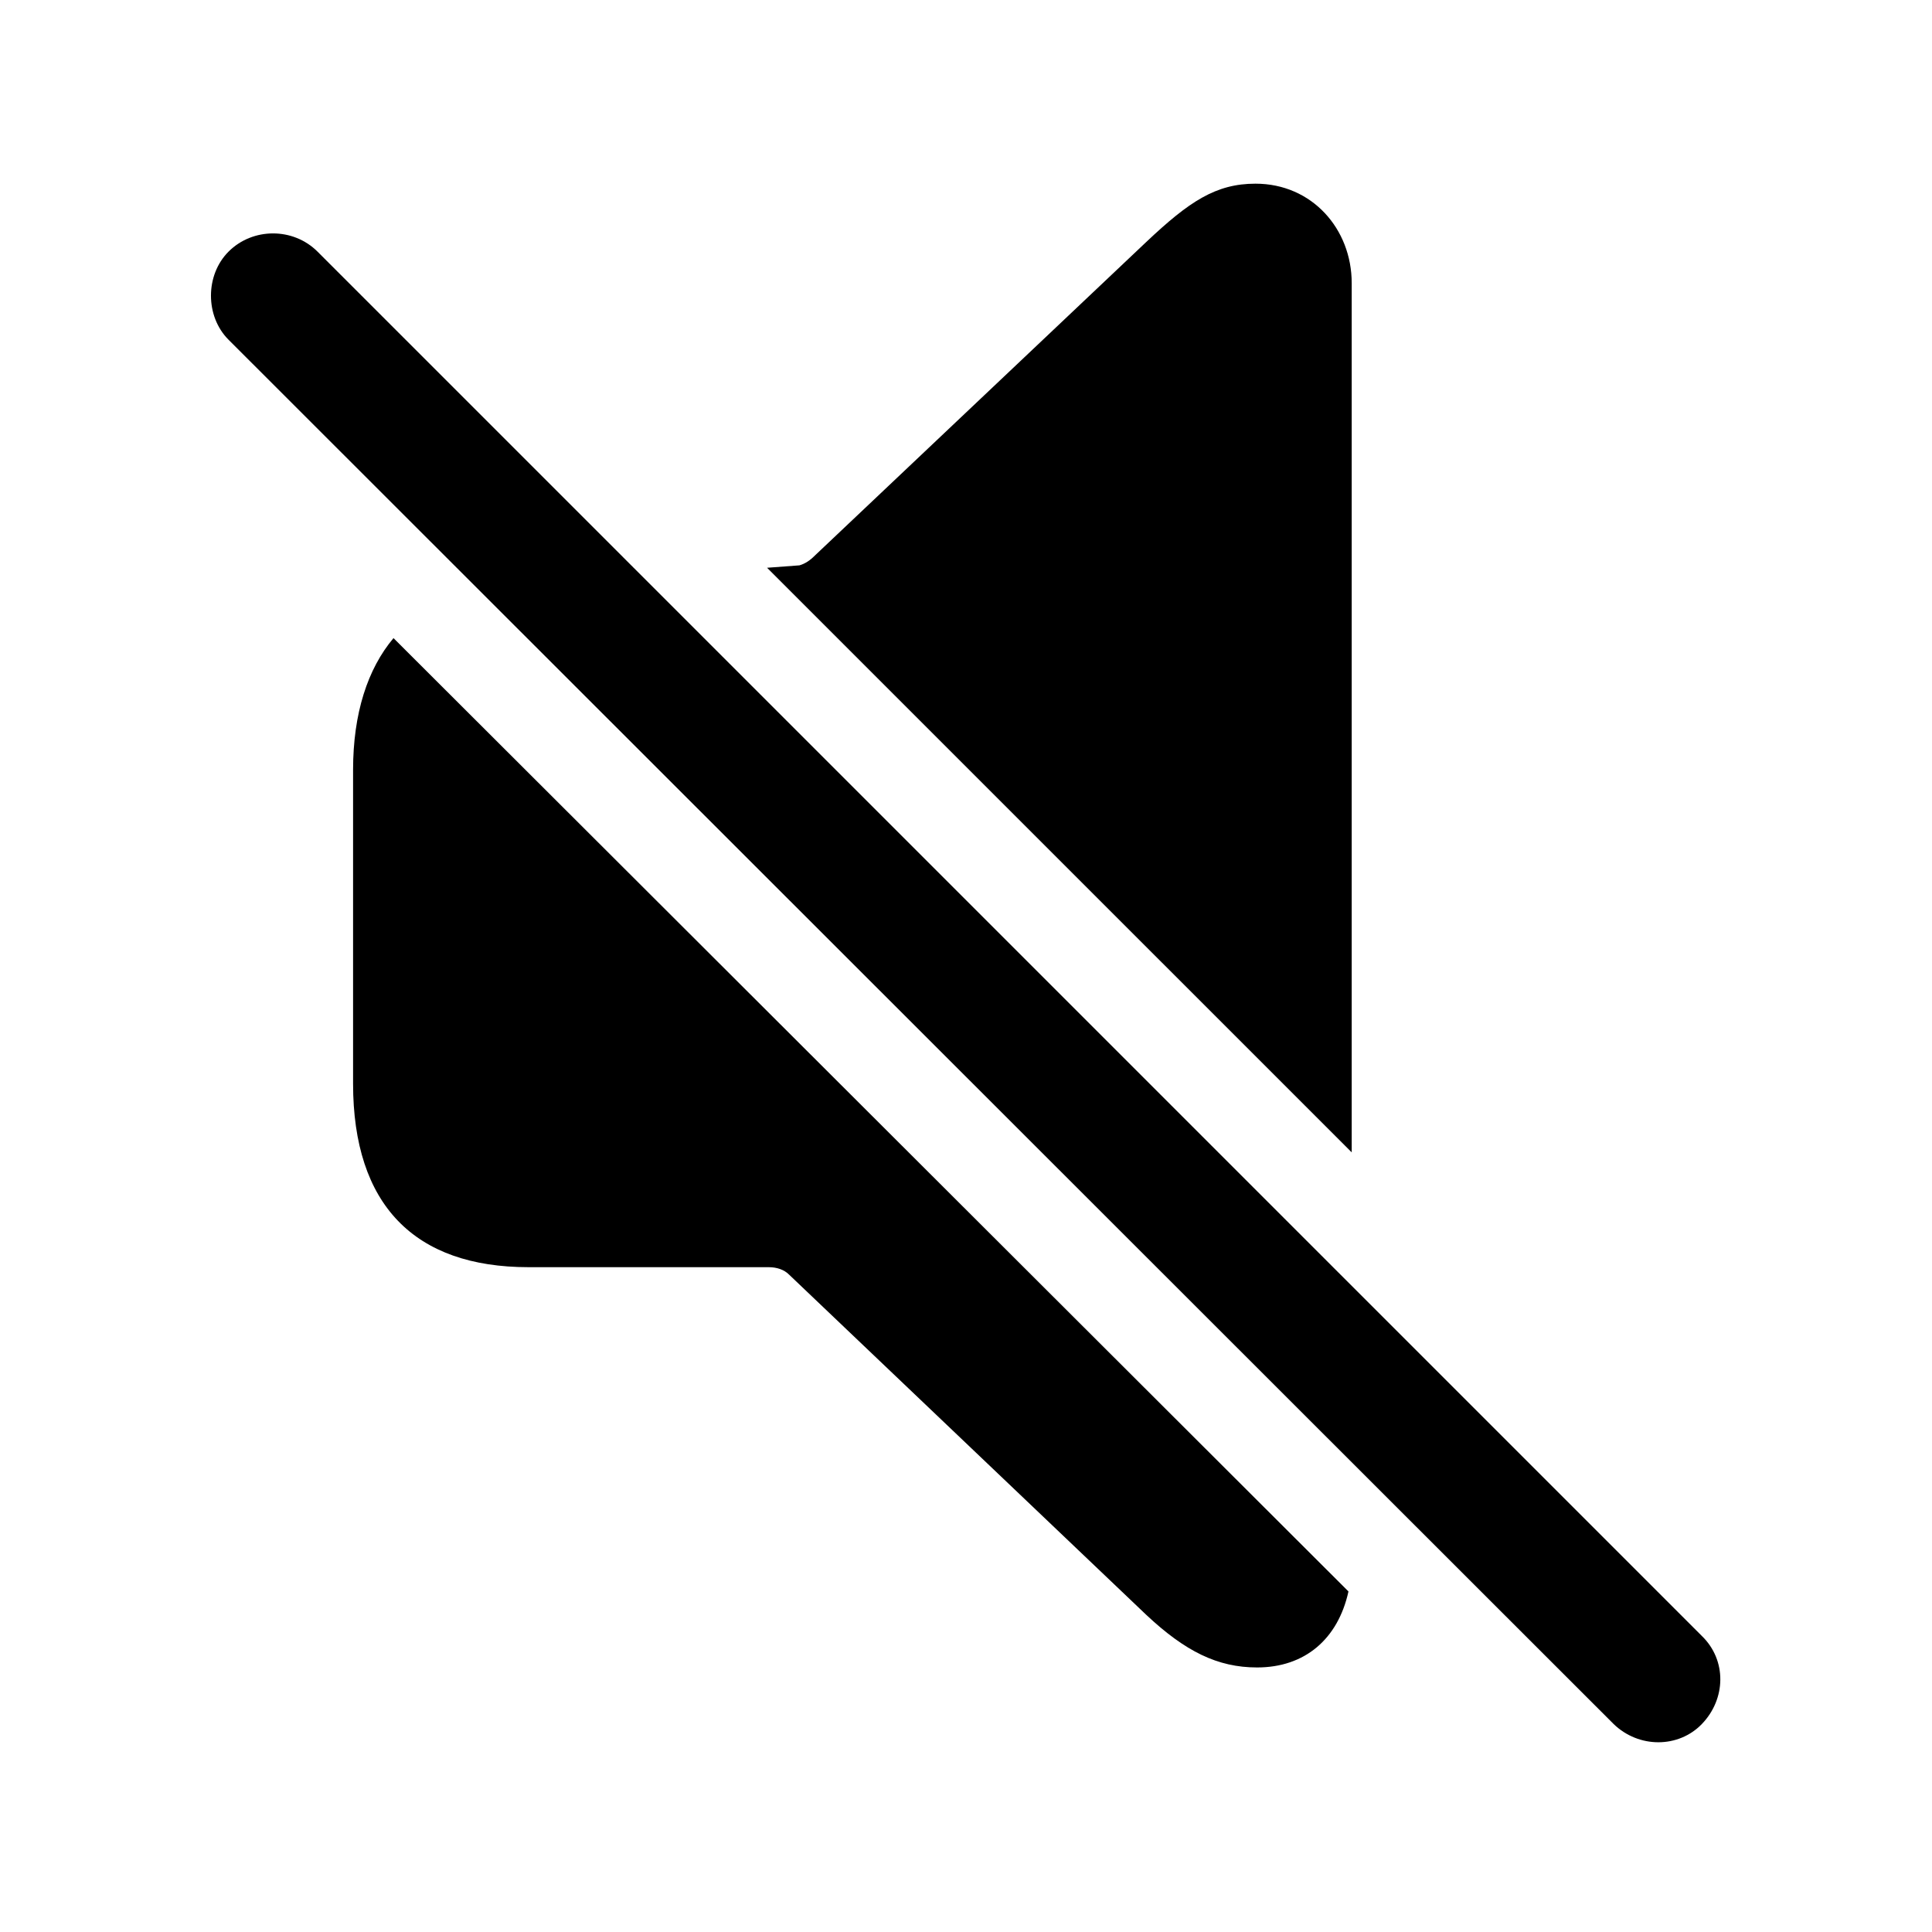
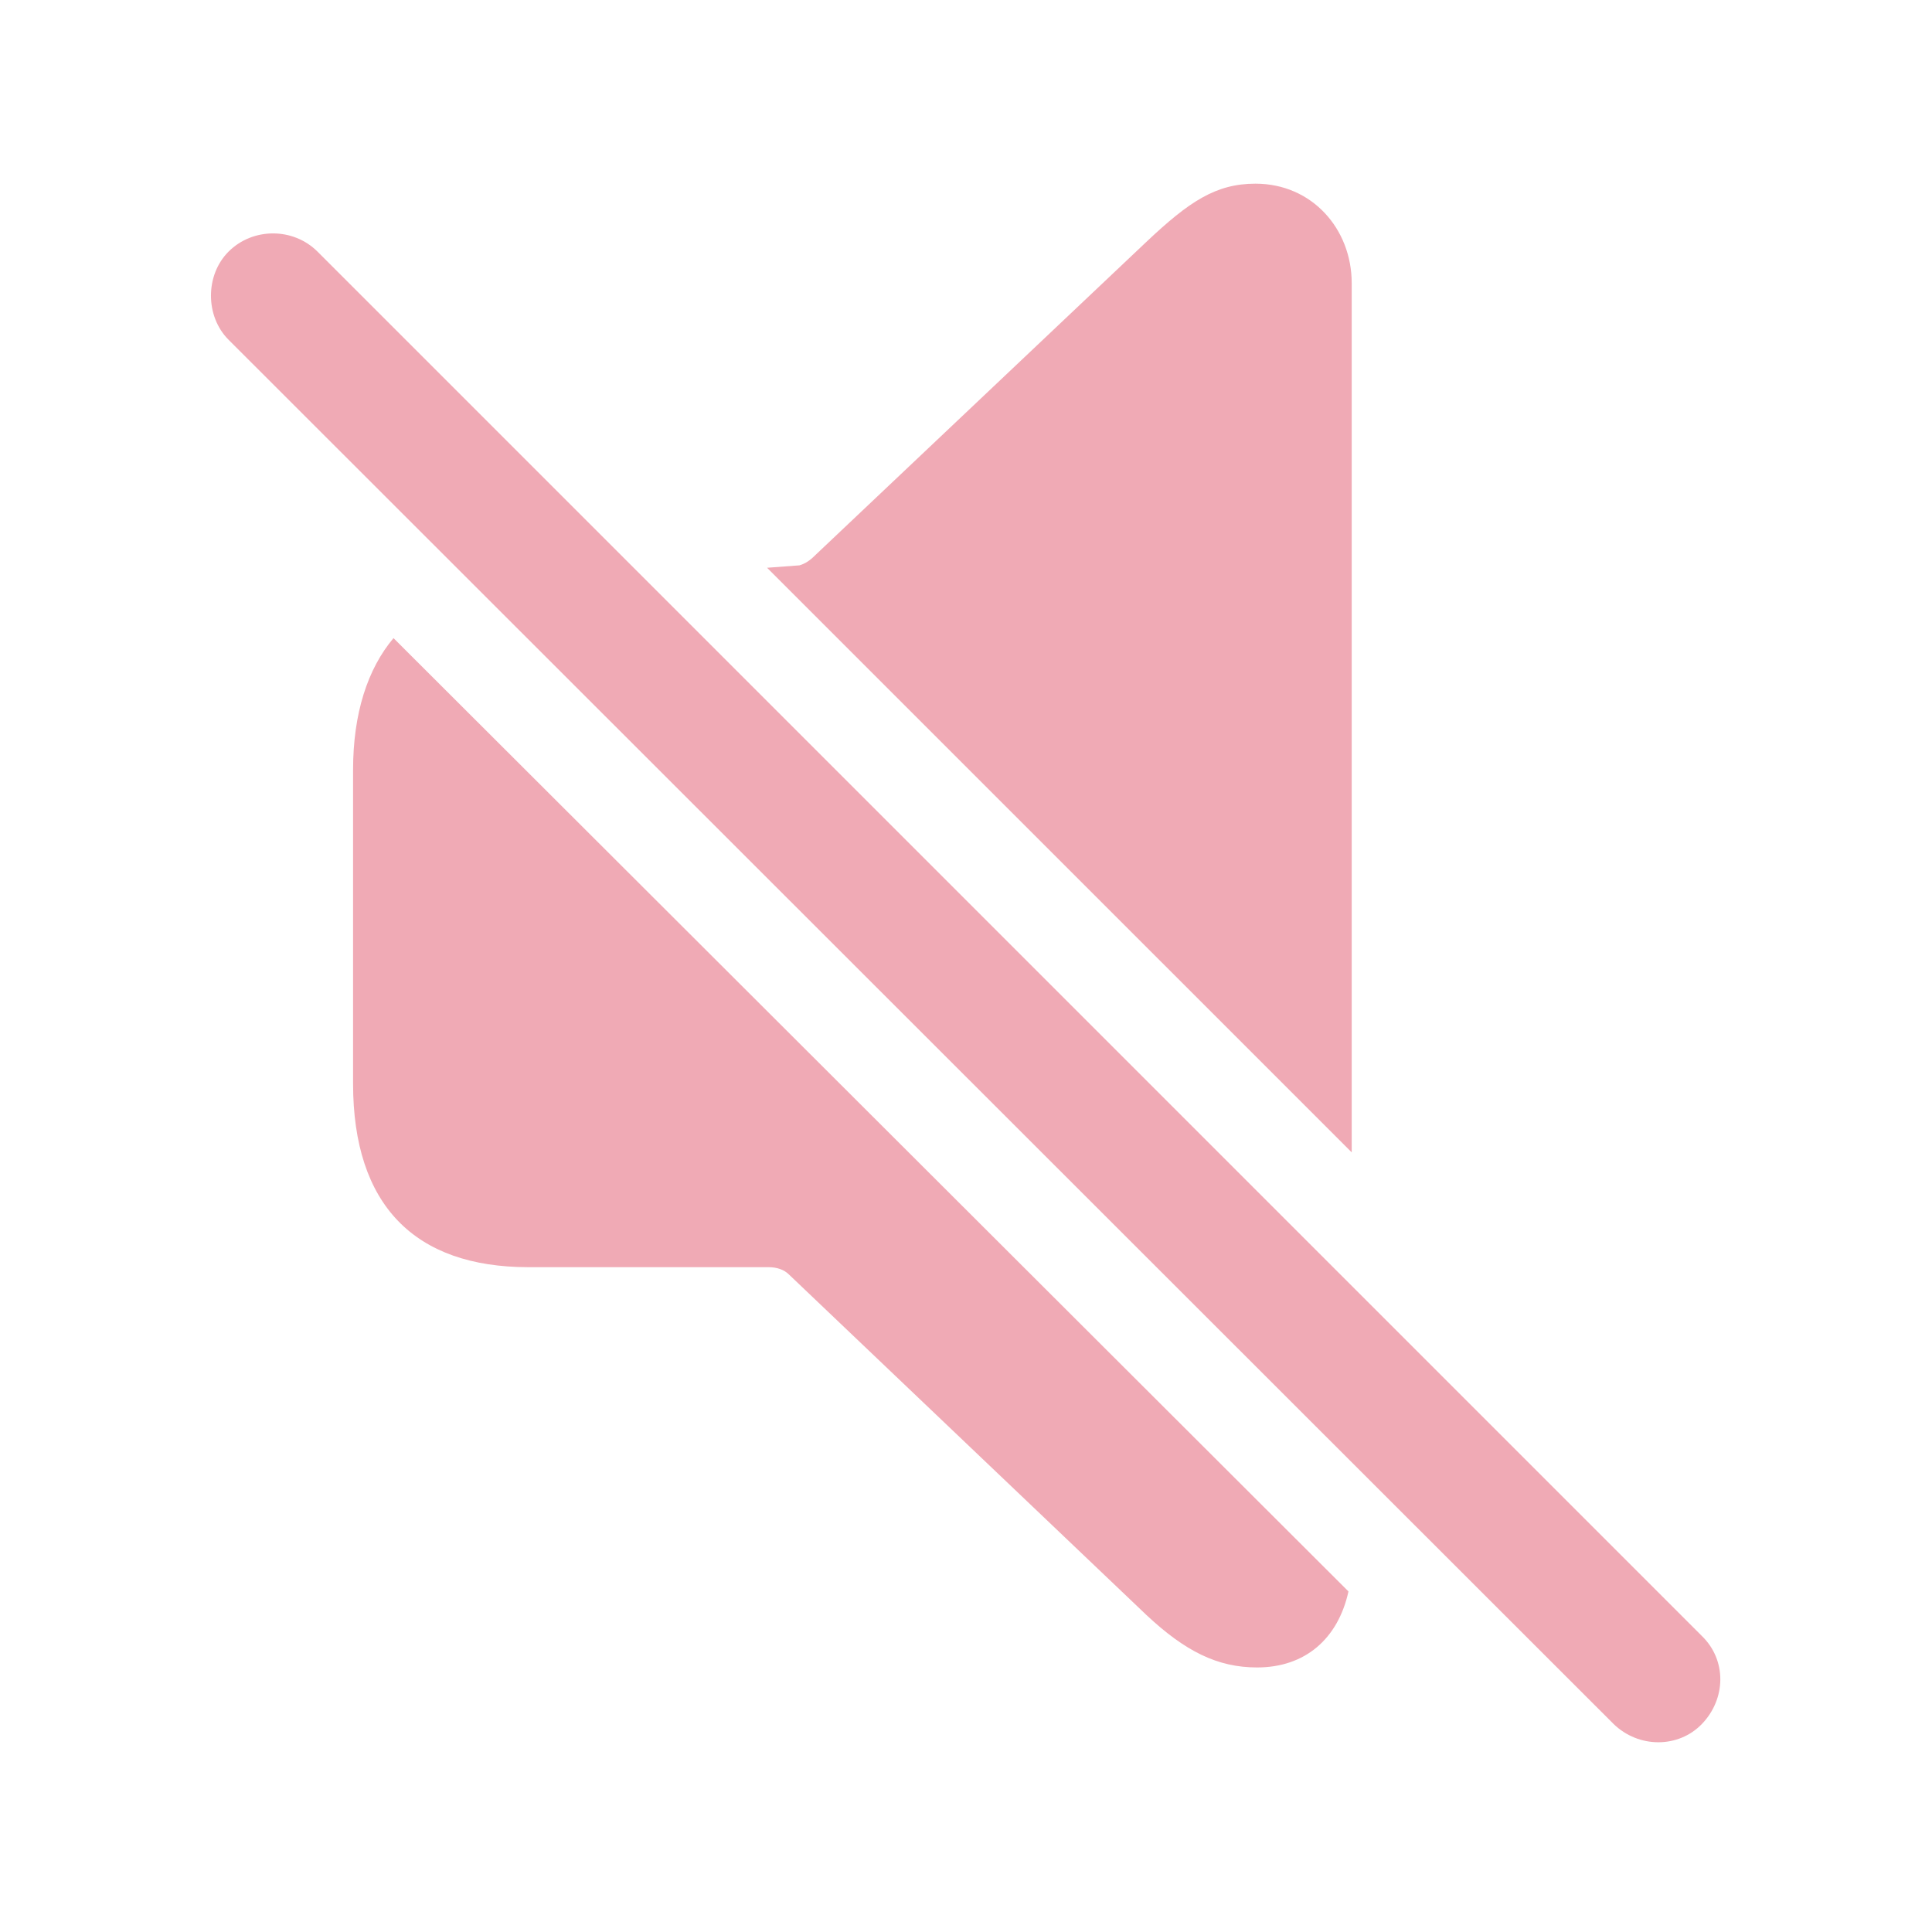
- <svg xmlns="http://www.w3.org/2000/svg" fill="#000000" width="120px" height="120px" viewBox="0 0 56 56">
+ <svg fill="#F0AAB5" width="120px" height="120px" viewBox="0 0 56 56">
  <path d="M 39.18 33.402 L 39.18 8.207 C 39.18 6.637 38.031 5.324 36.391 5.324 C 35.242 5.324 34.469 5.84 33.227 7.012 L 23.617 16.105 C 23.477 16.246 23.336 16.34 23.172 16.387 L 22.234 16.457 Z M 46.773 49.973 C 47.5 50.676 48.648 50.676 49.328 49.973 C 50.031 49.246 50.055 48.121 49.328 47.418 L 9.203 7.293 C 8.5 6.59 7.328 6.59 6.625 7.293 C 5.945 7.973 5.945 9.168 6.625 9.848 Z M 36.437 48.332 C 37.82 48.332 38.781 47.512 39.086 46.129 L 11.406 18.496 C 10.656 19.387 10.234 20.676 10.234 22.316 L 10.234 31.41 C 10.234 34.926 12.015 36.73 15.32 36.73 L 22.281 36.73 C 22.515 36.73 22.727 36.801 22.867 36.941 L 33.227 46.809 C 34.352 47.863 35.289 48.332 36.437 48.332 Z" />
</svg>
